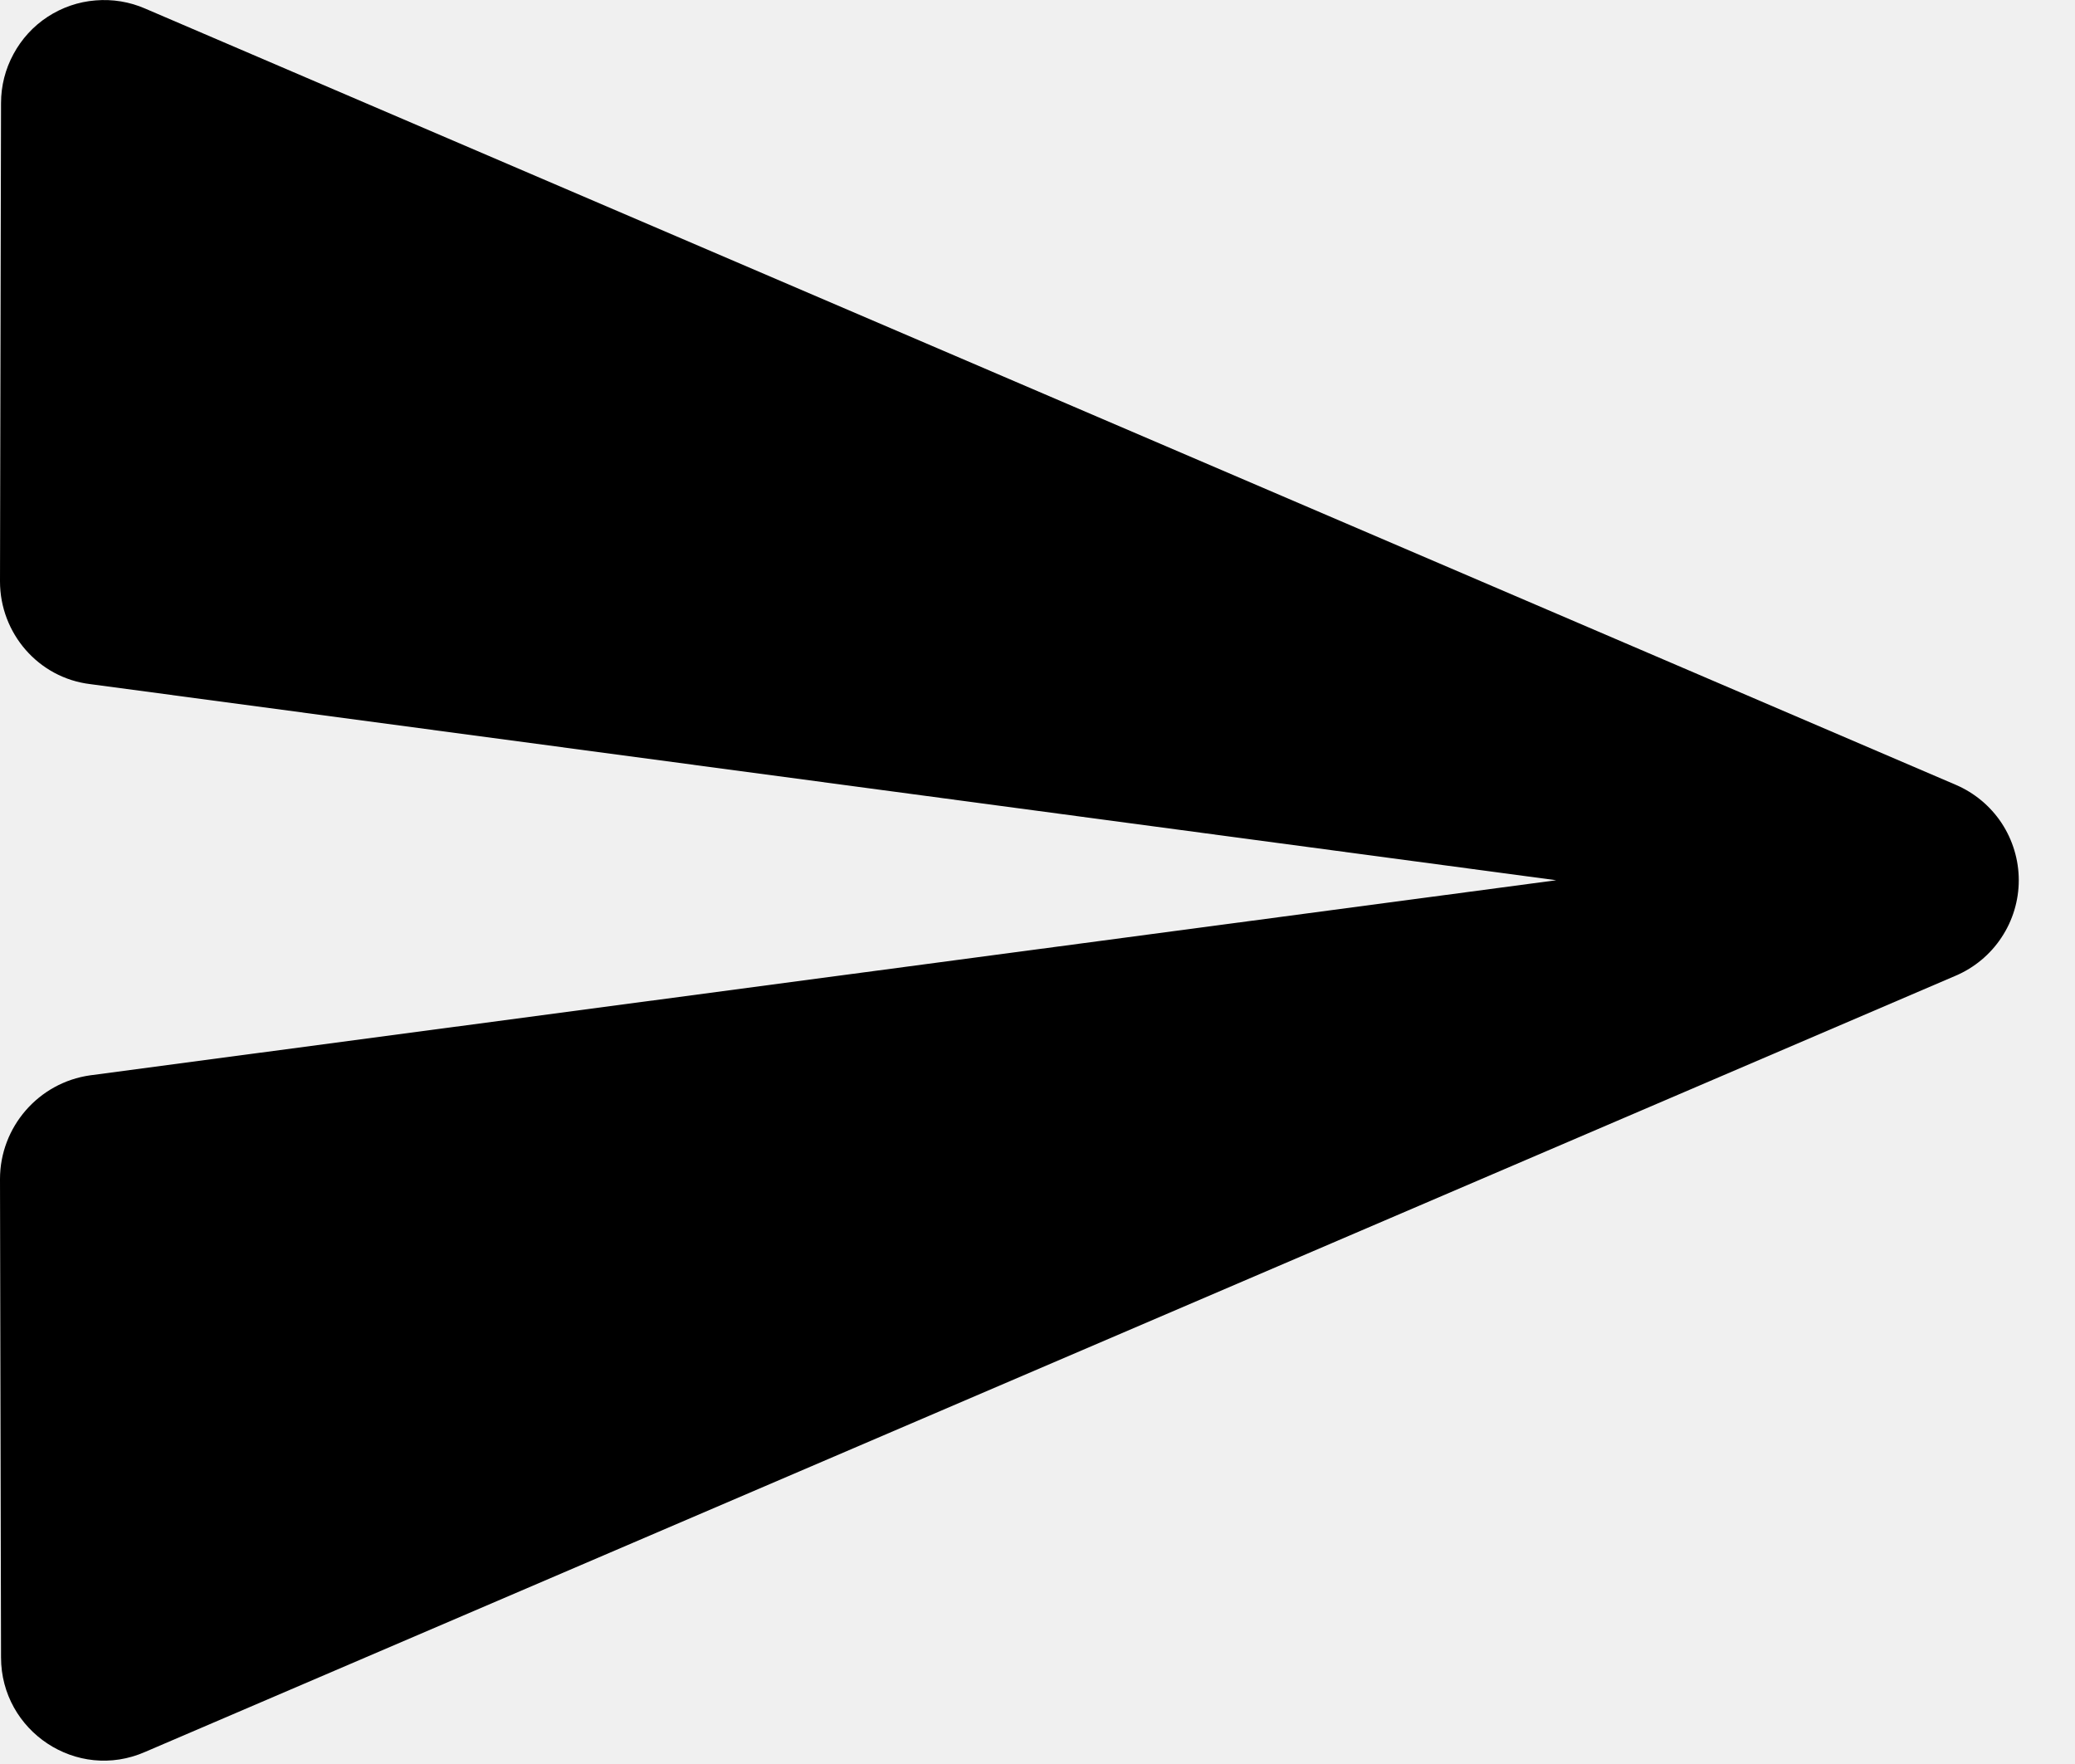
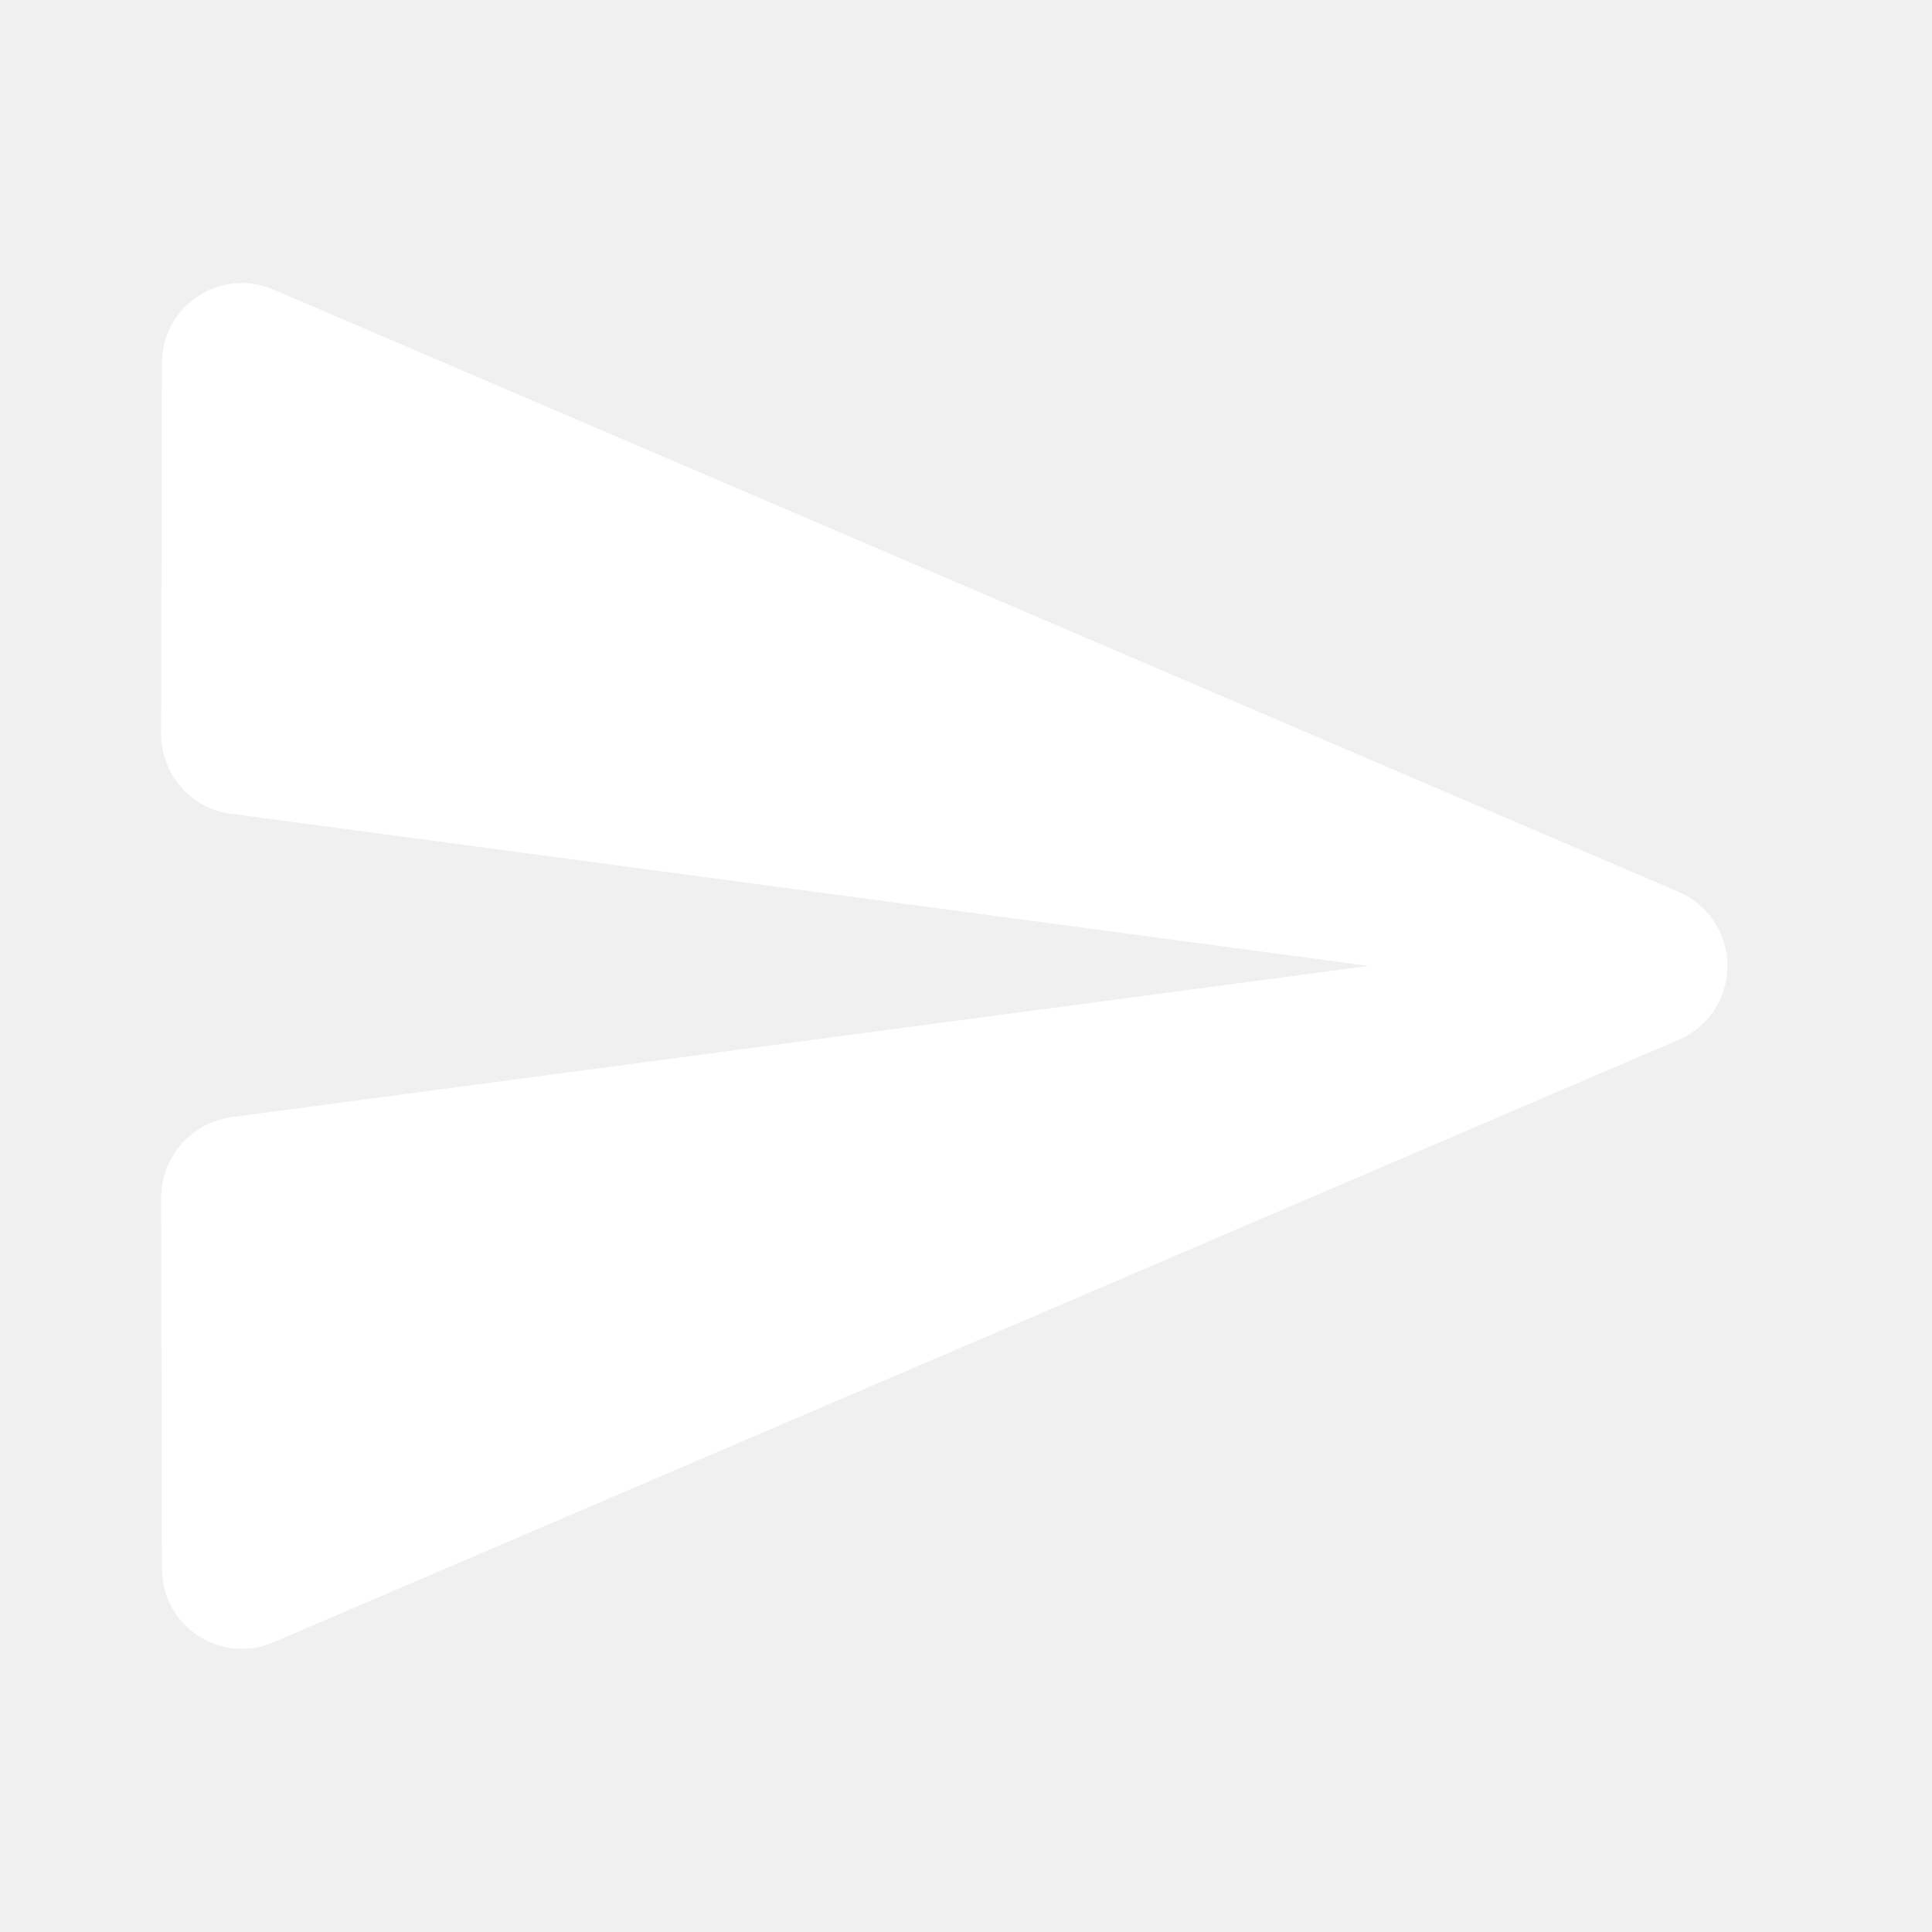
- <svg xmlns="http://www.w3.org/2000/svg" width="20" height="17" viewBox="0 0 20 17" fill="none">
-   <path d="M1.4 16.883L18.85 9.403C19.03 9.326 19.184 9.198 19.292 9.034C19.4 8.871 19.458 8.679 19.458 8.483C19.458 8.287 19.4 8.095 19.292 7.931C19.184 7.768 19.03 7.64 18.85 7.563L1.4 0.083C1.249 0.017 1.084 -0.01 0.92 0.004C0.755 0.017 0.597 0.072 0.459 0.162C0.321 0.252 0.208 0.376 0.13 0.521C0.051 0.666 0.01 0.828 0.01 0.993L0 5.603C0 6.103 0.37 6.533 0.87 6.593L15 8.483L0.87 10.363C0.37 10.433 0 10.863 0 11.363L0.01 15.973C0.01 16.683 0.74 17.173 1.4 16.883Z" fill="currentColor" />
+ <svg xmlns="http://www.w3.org/2000/svg" width="20" height="20" viewBox="0 0 20 20" fill="none">
+   <path d="M2.835 16.999L17.376 10.765C17.527 10.701 17.655 10.595 17.745 10.458C17.835 10.322 17.883 10.162 17.883 9.999C17.883 9.835 17.835 9.676 17.745 9.539C17.655 9.403 17.527 9.296 17.376 9.232L2.835 2.999C2.709 2.944 2.571 2.921 2.434 2.933C2.297 2.944 2.165 2.99 2.051 3.065C1.936 3.14 1.841 3.243 1.776 3.364C1.711 3.484 1.676 3.62 1.676 3.757L1.668 7.599C1.668 8.015 1.976 8.374 2.393 8.424L14.168 9.999L2.393 11.565C1.976 11.624 1.668 11.982 1.668 12.399L1.676 16.24C1.676 16.832 2.285 17.24 2.835 16.999Z" fill="white" />
</svg>
